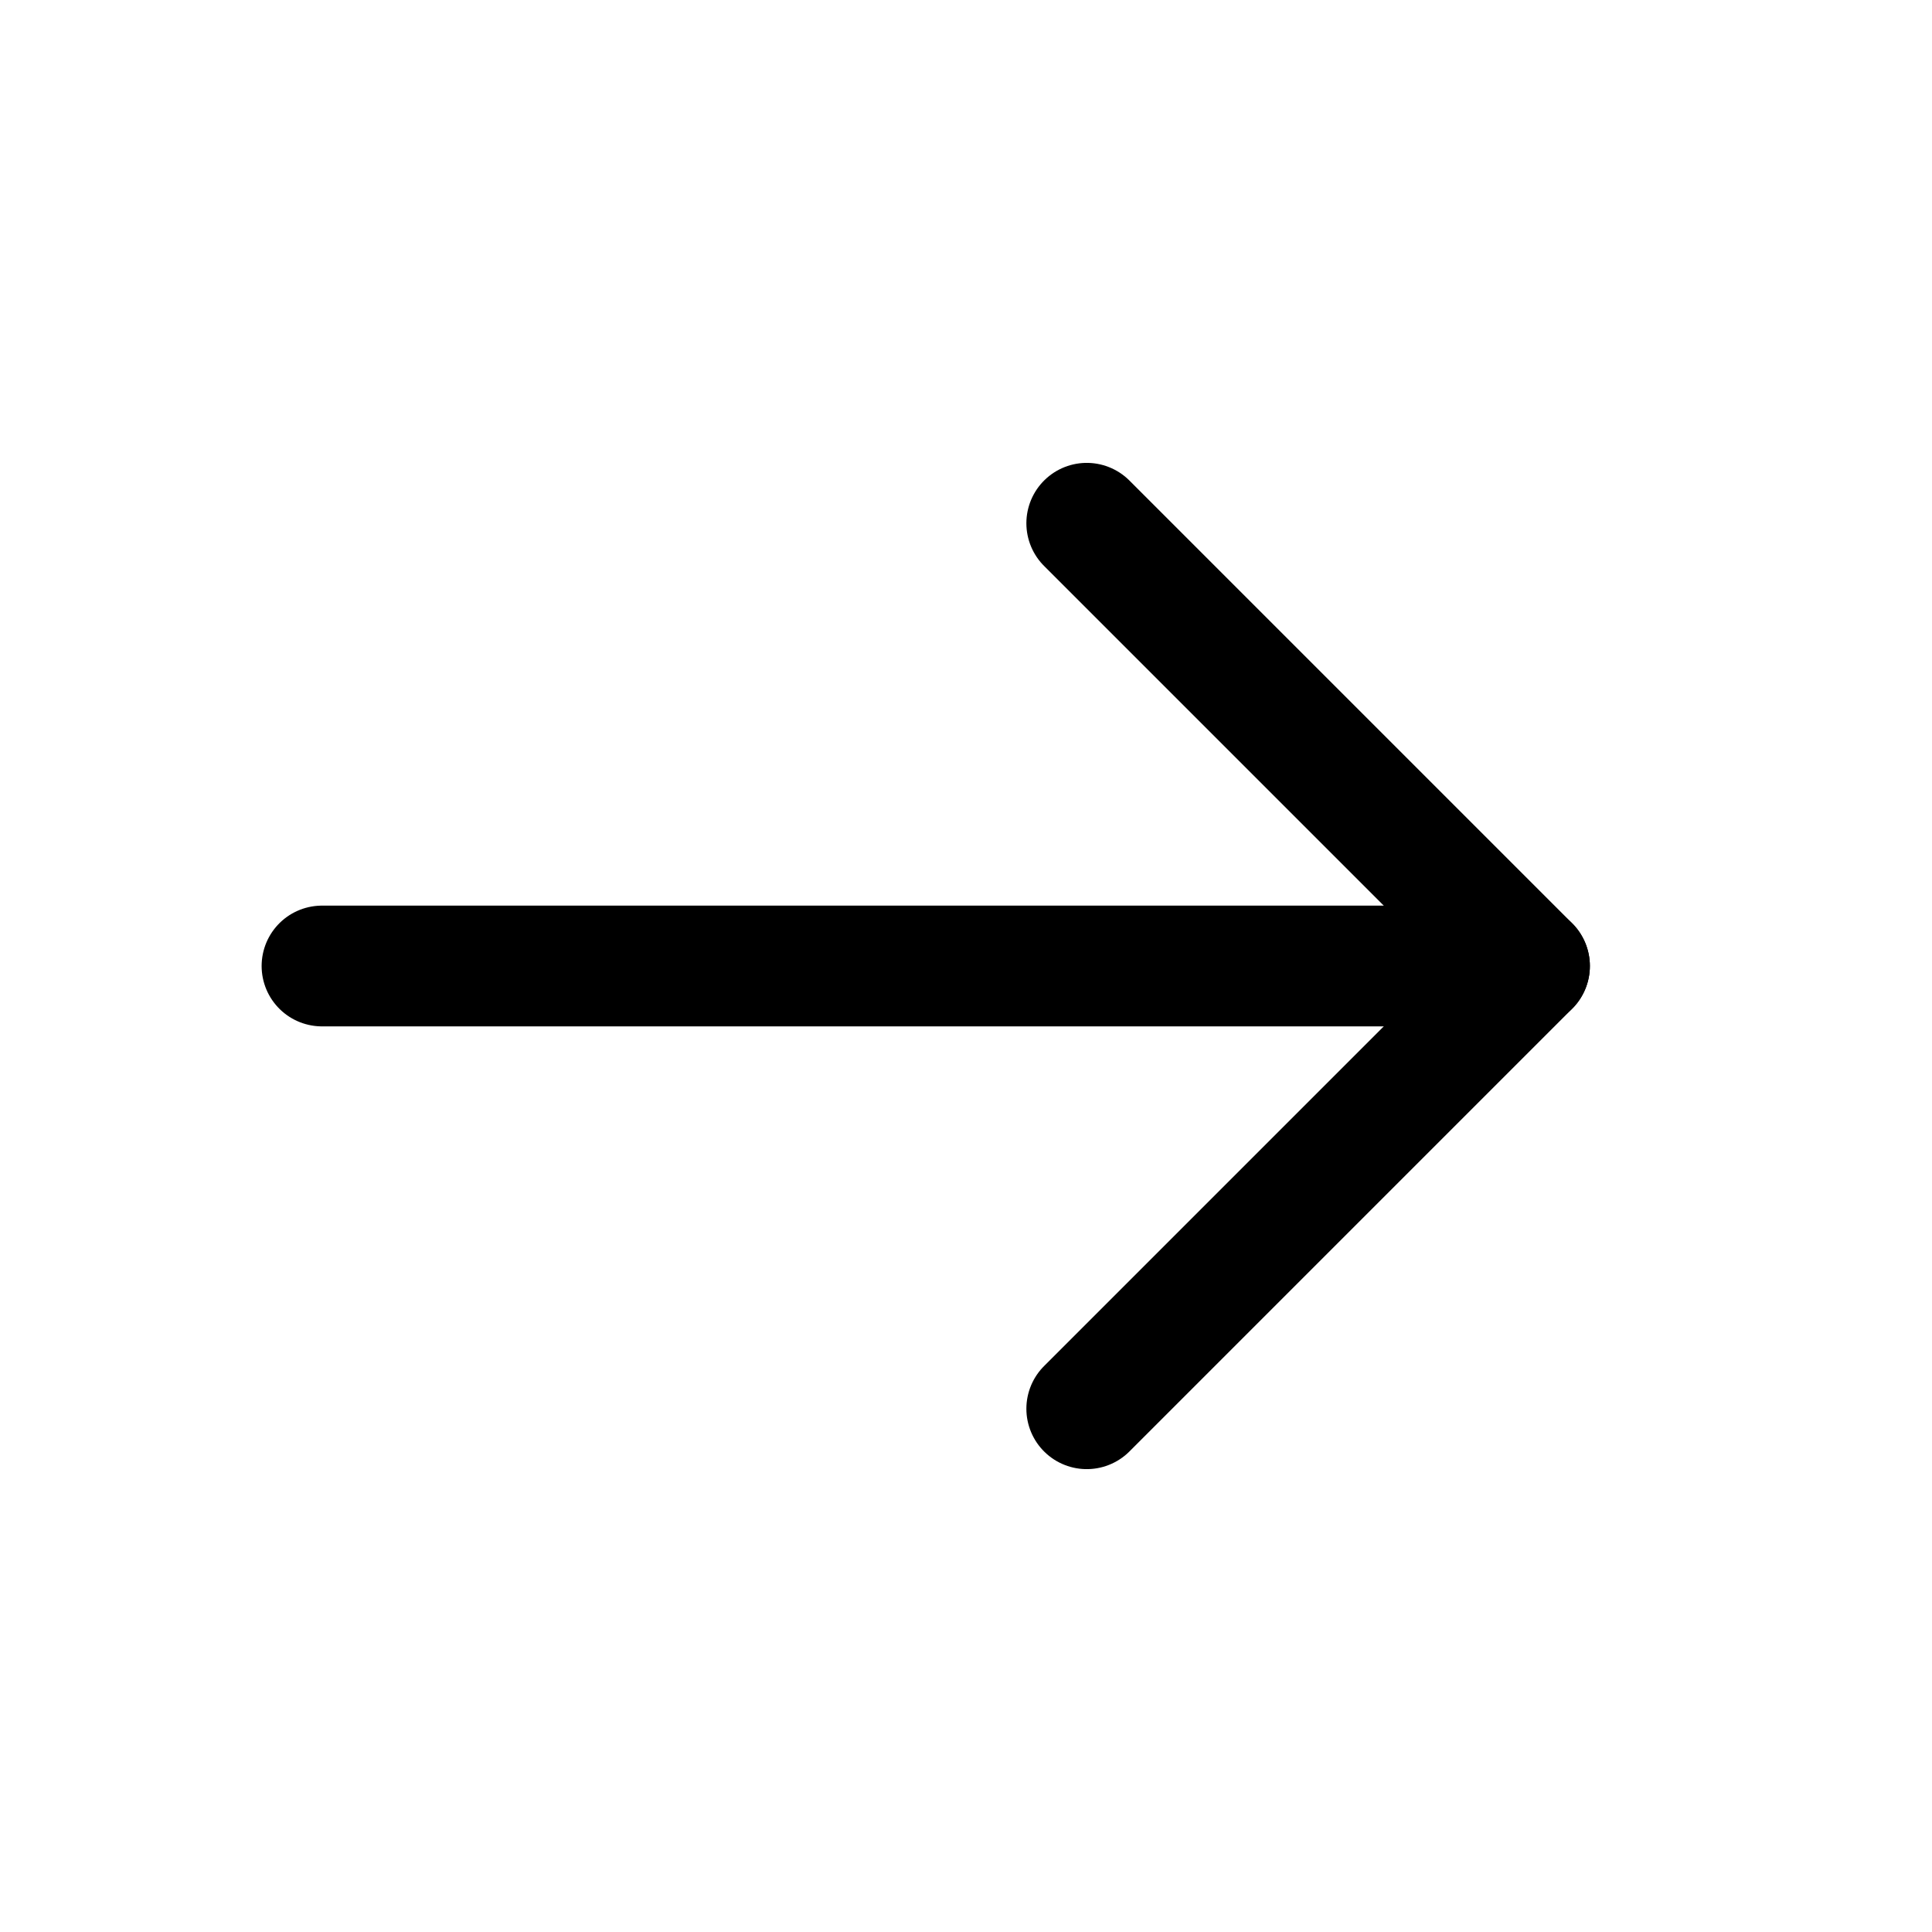
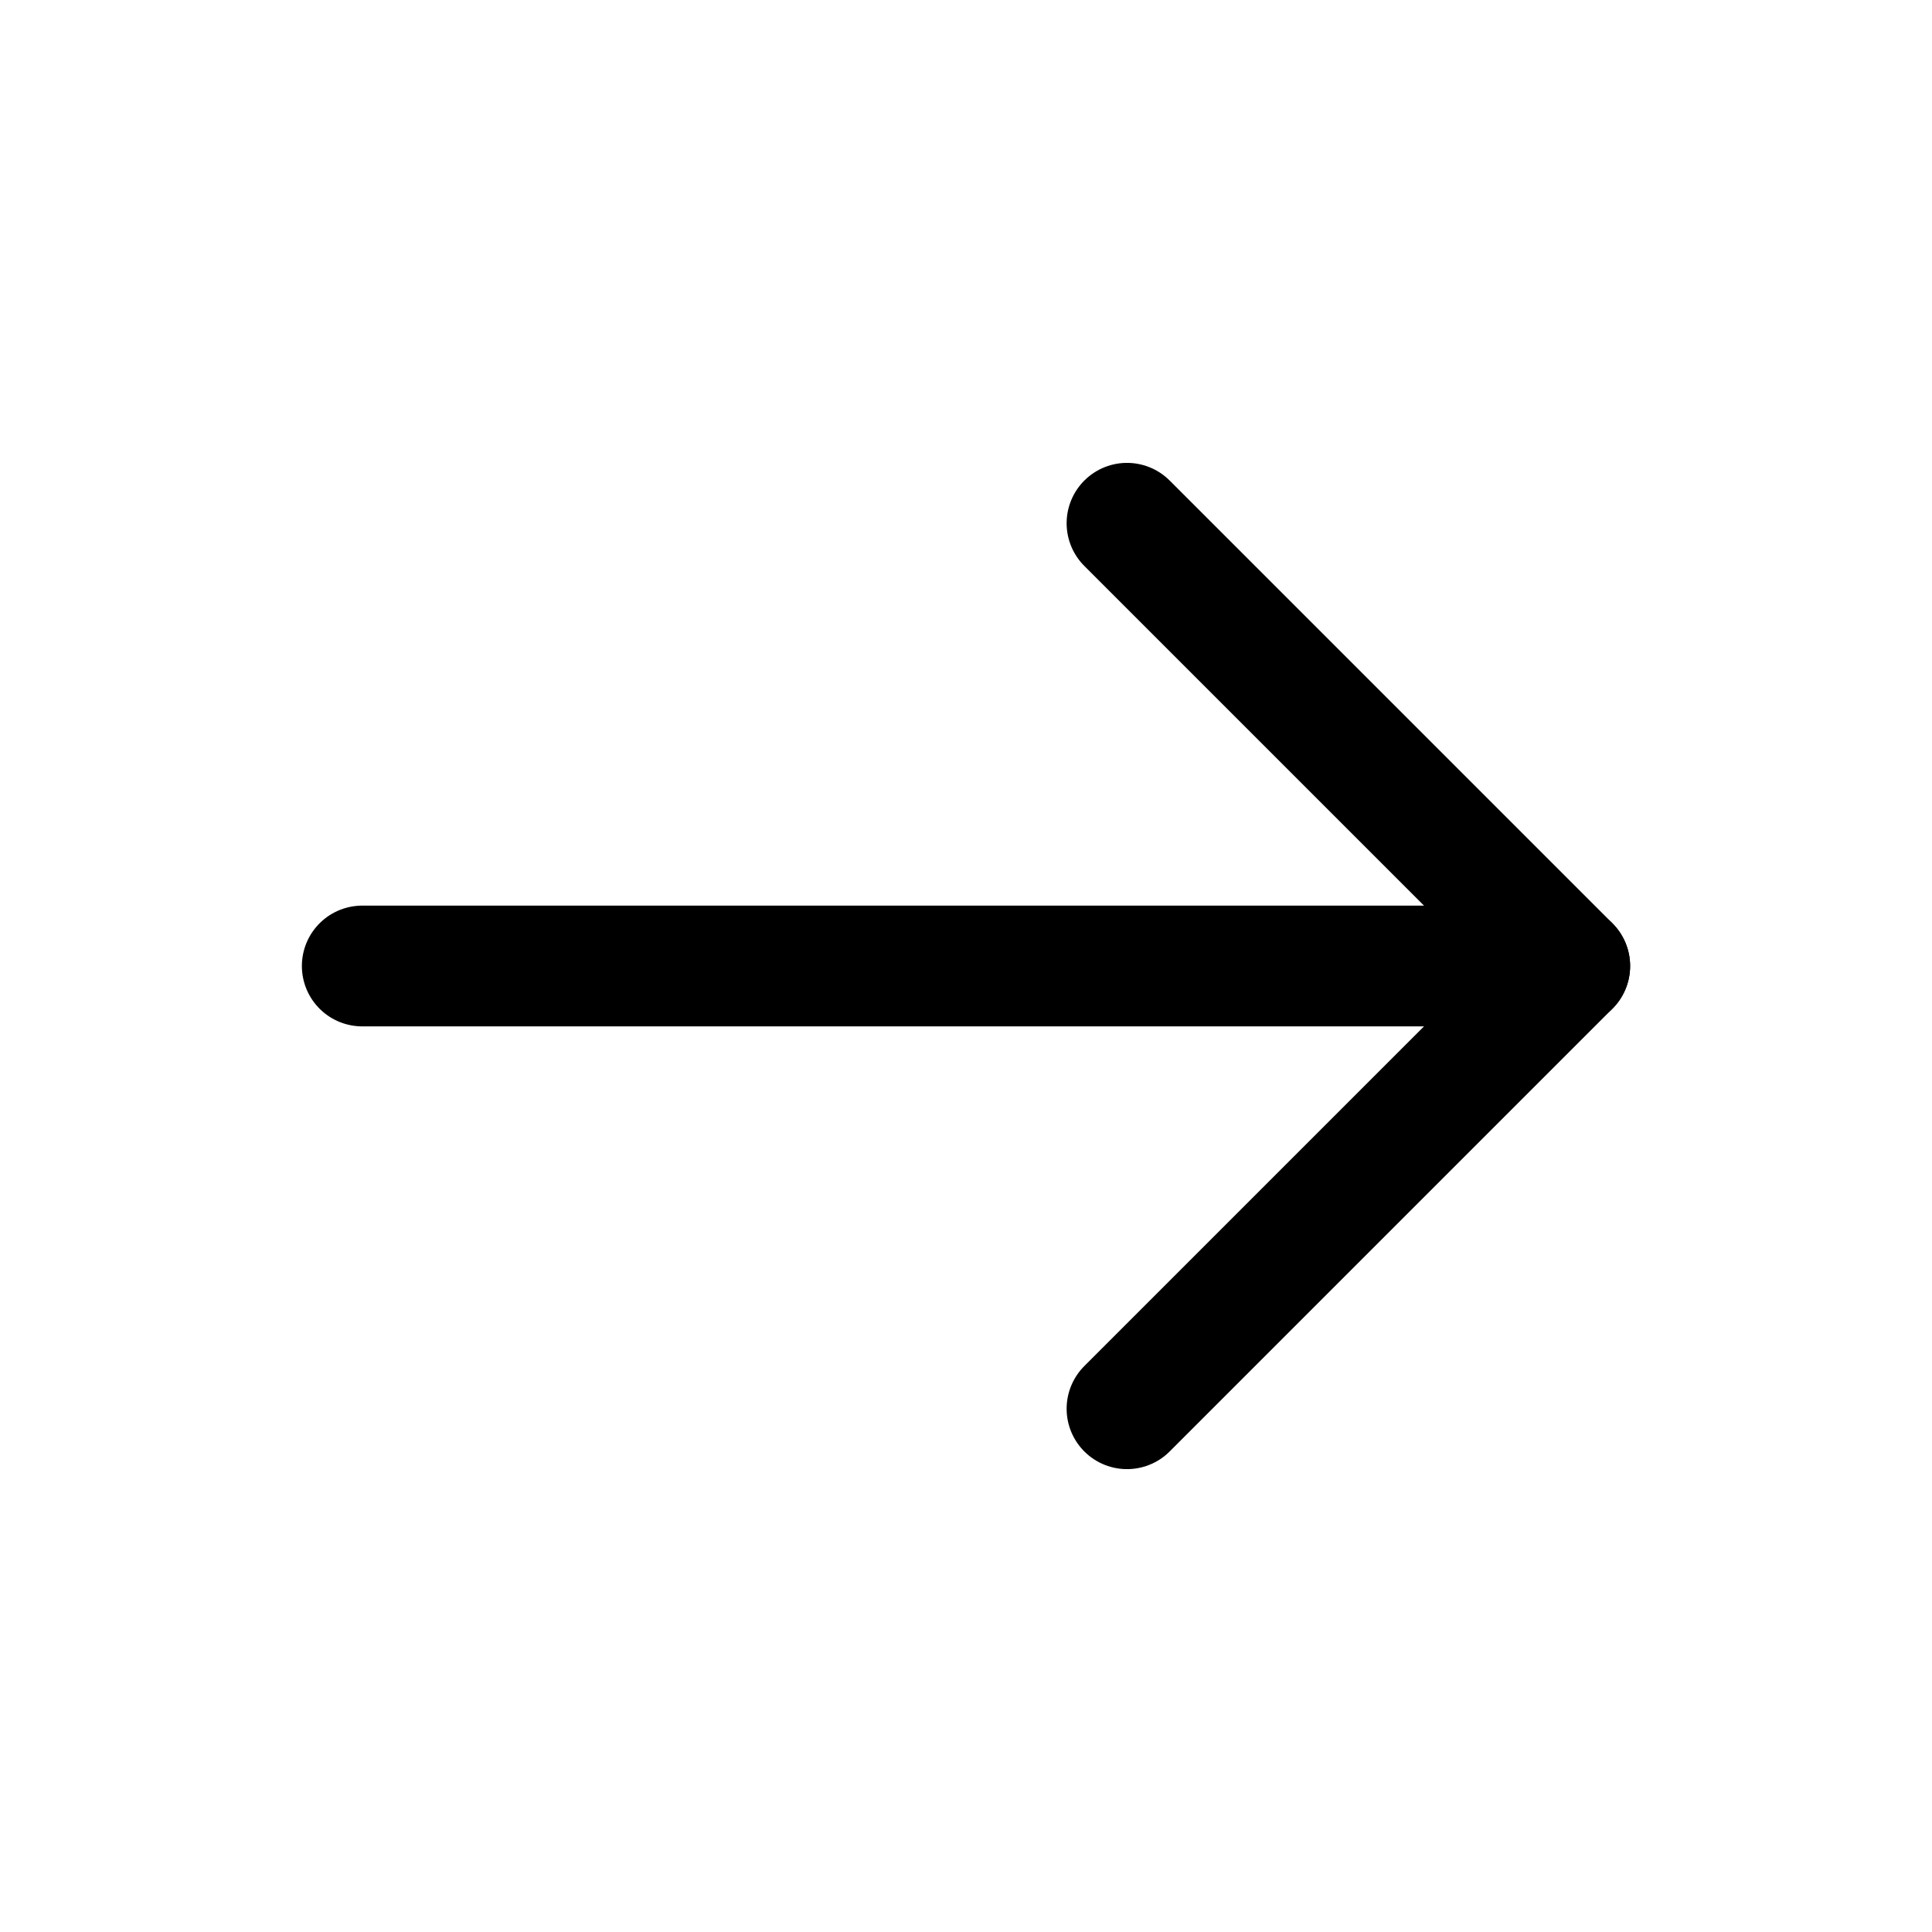
- <svg xmlns="http://www.w3.org/2000/svg" width="24" height="24" viewBox="0 0 24 24" fill="none" stroke="currentColor" stroke-width="1.5" stroke-linecap="round" stroke-linejoin="round" role="img" aria-label="continue">
-   <path d="M4 12 H19" />
-   <path d="M13.5 6.5 L19 12 L13.5 17.5" />
+ <svg xmlns="http://www.w3.org/2000/svg" width="24" height="24" viewBox="0 0 24 24" fill="none" stroke="currentColor" stroke-width="1.5" stroke-linecap="round" stroke-linejoin="round" aria-hidden="true" focusable="false">
+   <path d="M4.5 12 H19.5" />
+   <path d="M14 6.5 L19.5 12 L14 17.5" />
</svg>
